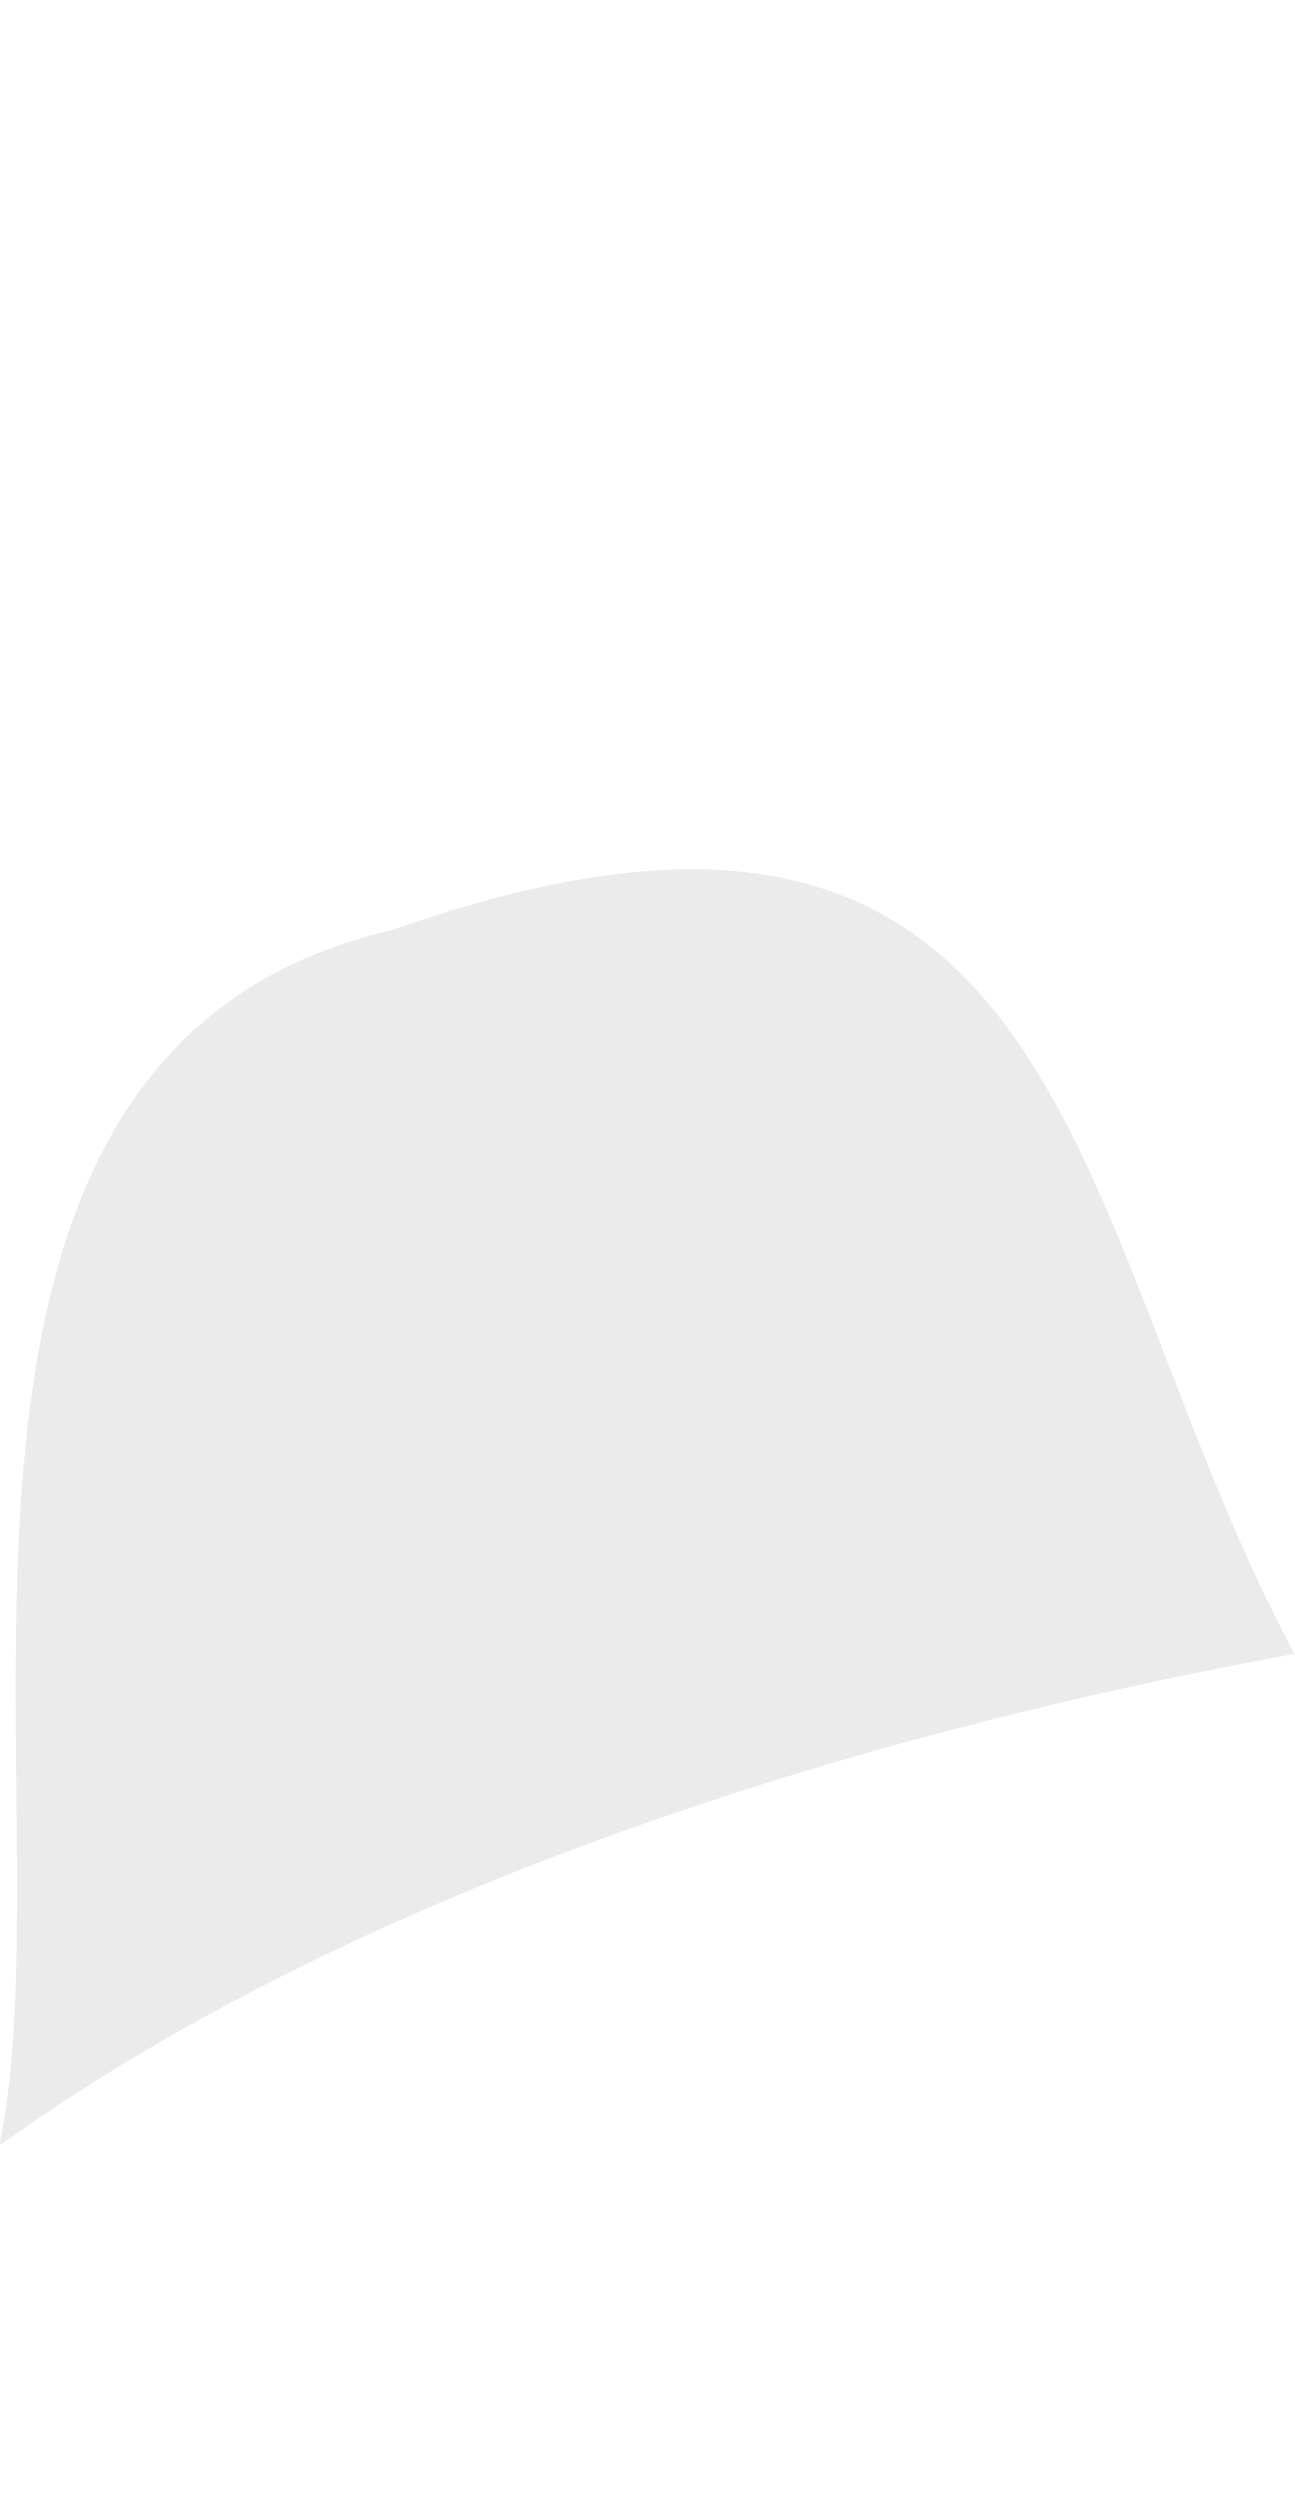
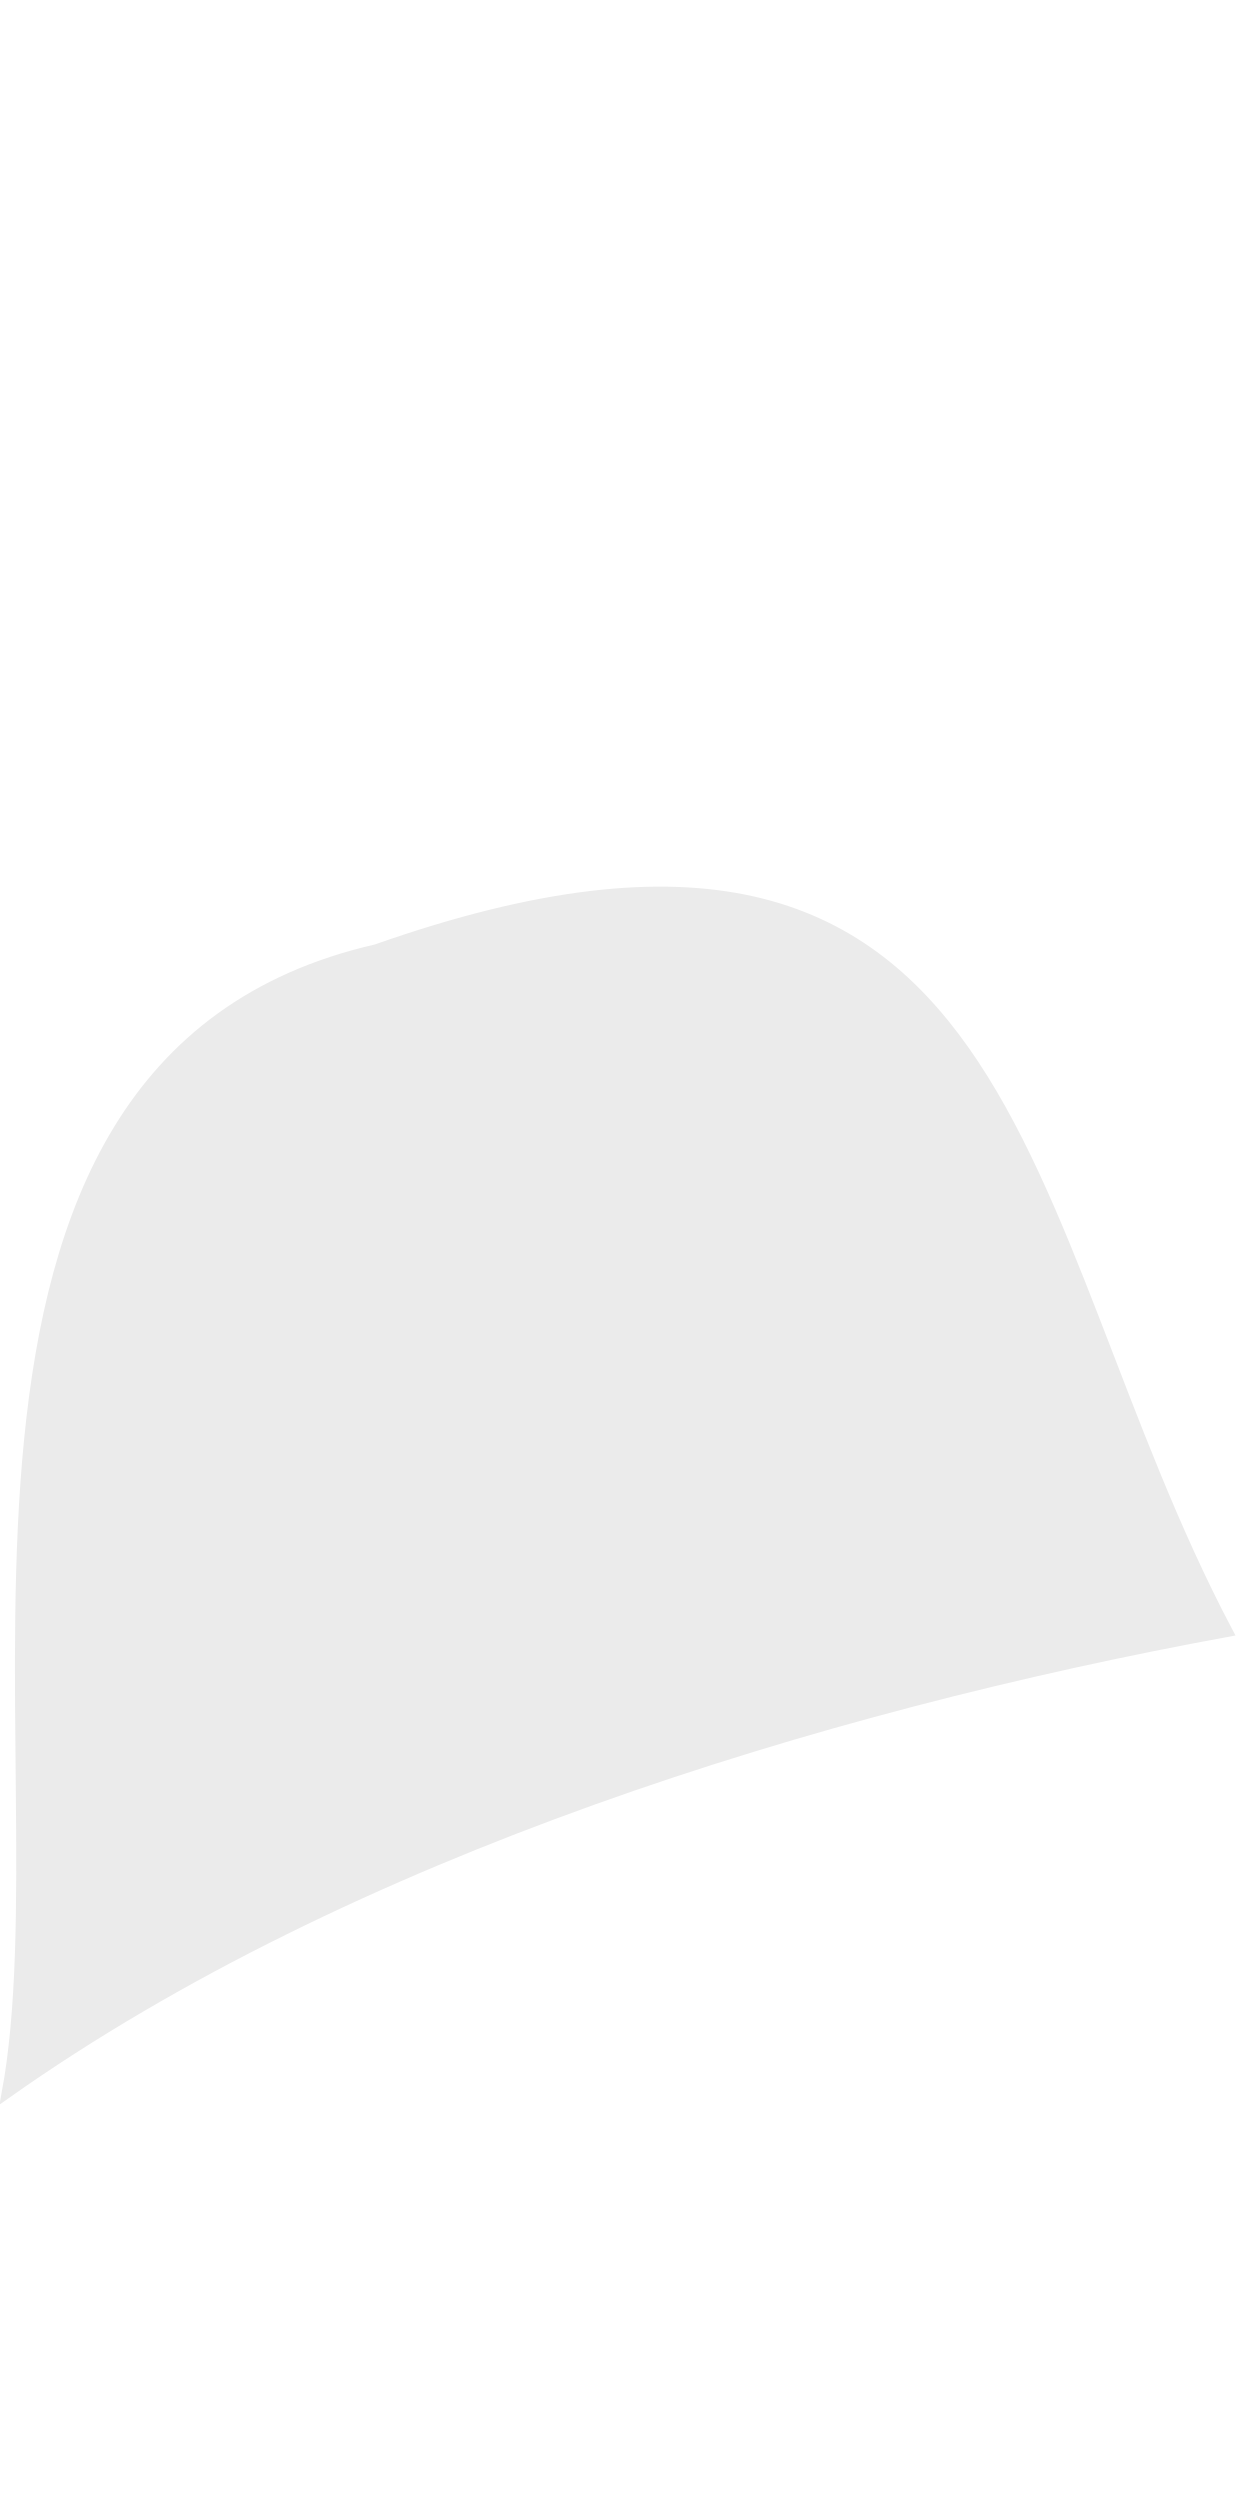
- <svg xmlns="http://www.w3.org/2000/svg" version="1.1" viewBox="0 0 88.93 121.8" height="171.8" width="88.93" data-name="Layer 1" id="Layer_1">
+ <svg xmlns="http://www.w3.org/2000/svg" version="1.1" viewBox="0 0 88.93 121.8" height="180" width="88.93" data-name="Layer 1" id="Layer_1">
  <defs id="defs1113">
    <style id="style1111">
      .cls-1 {
        fill: #e5e5e5;
      }

      .cls-2 {
        fill: #ebebeb;
      }
    </style>
  </defs>
  <path style="fill:#ebebeb;fill-opacity:1;stroke:#ebebeb;stroke-width:0.714px;stroke-linecap:butt;stroke-linejoin:miter;stroke-opacity:1" d="M 0.474,121.636 C 25.159,104.198 59.037,93.785 88.411,88.392 72.737,58.724 73.908,22.756 27.077,39.249 -8.512,47.406 4.909,97.767 0.474,121.636 Z" id="path914" />
</svg>
